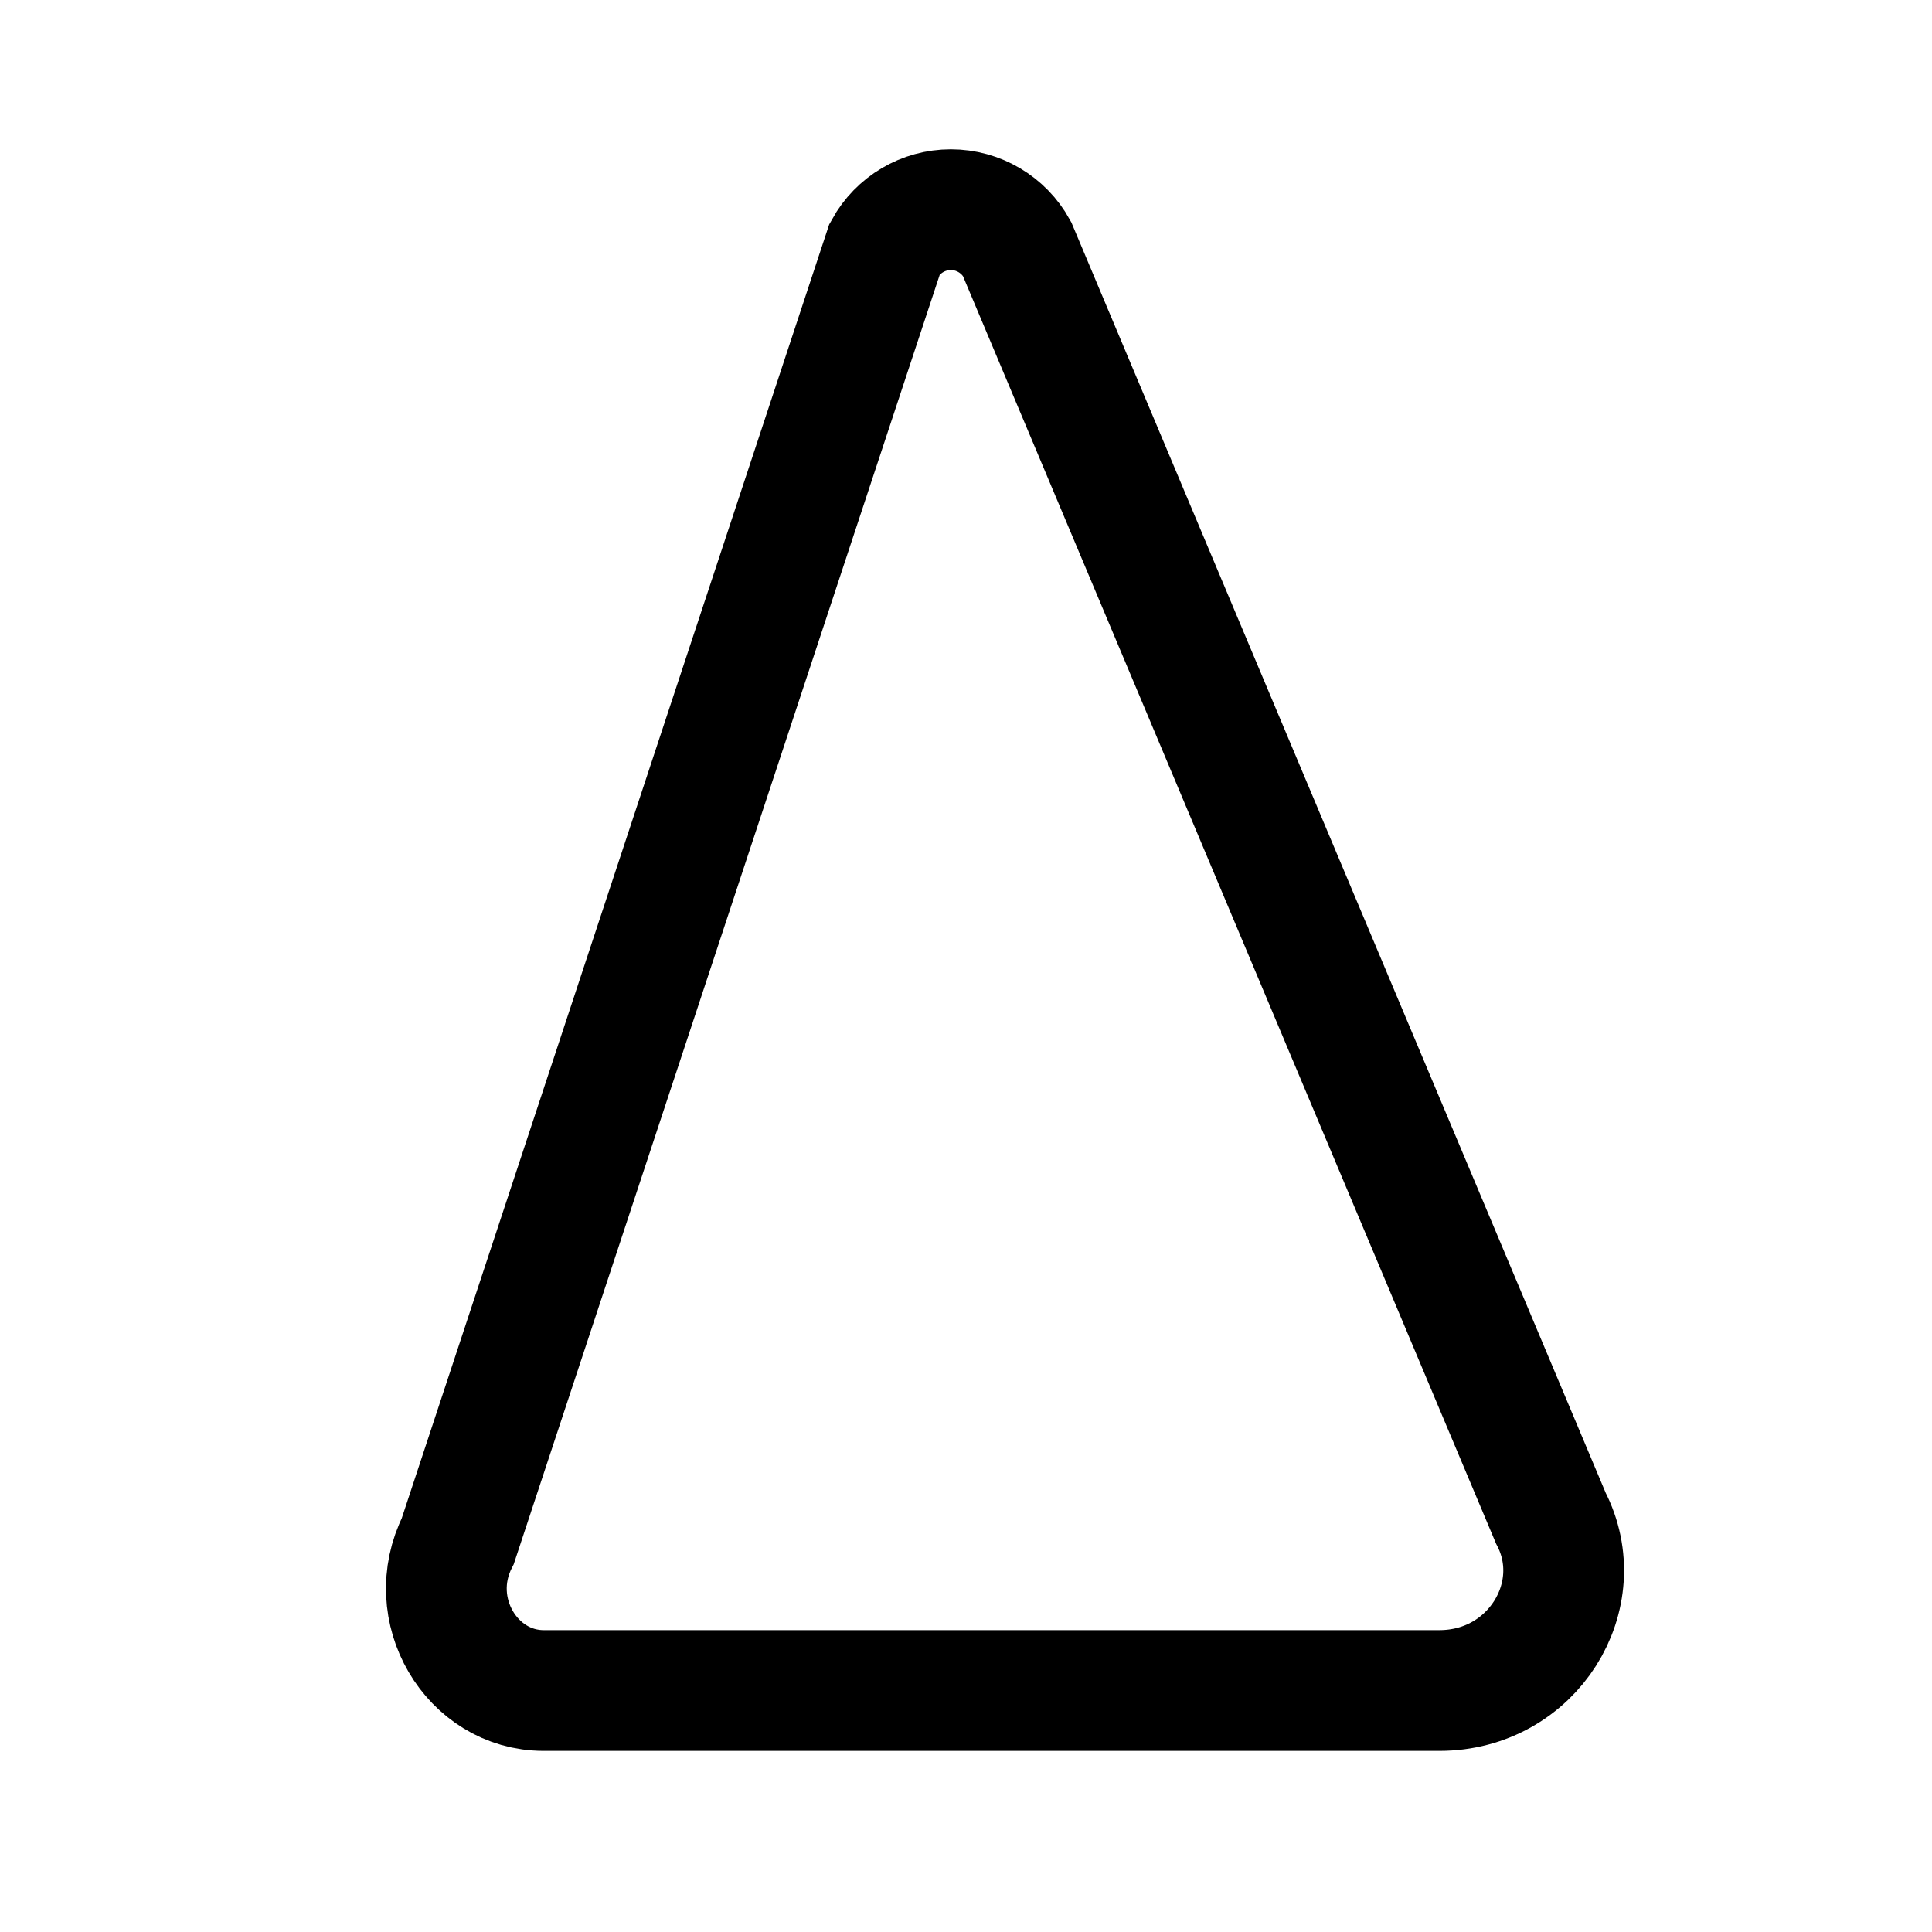
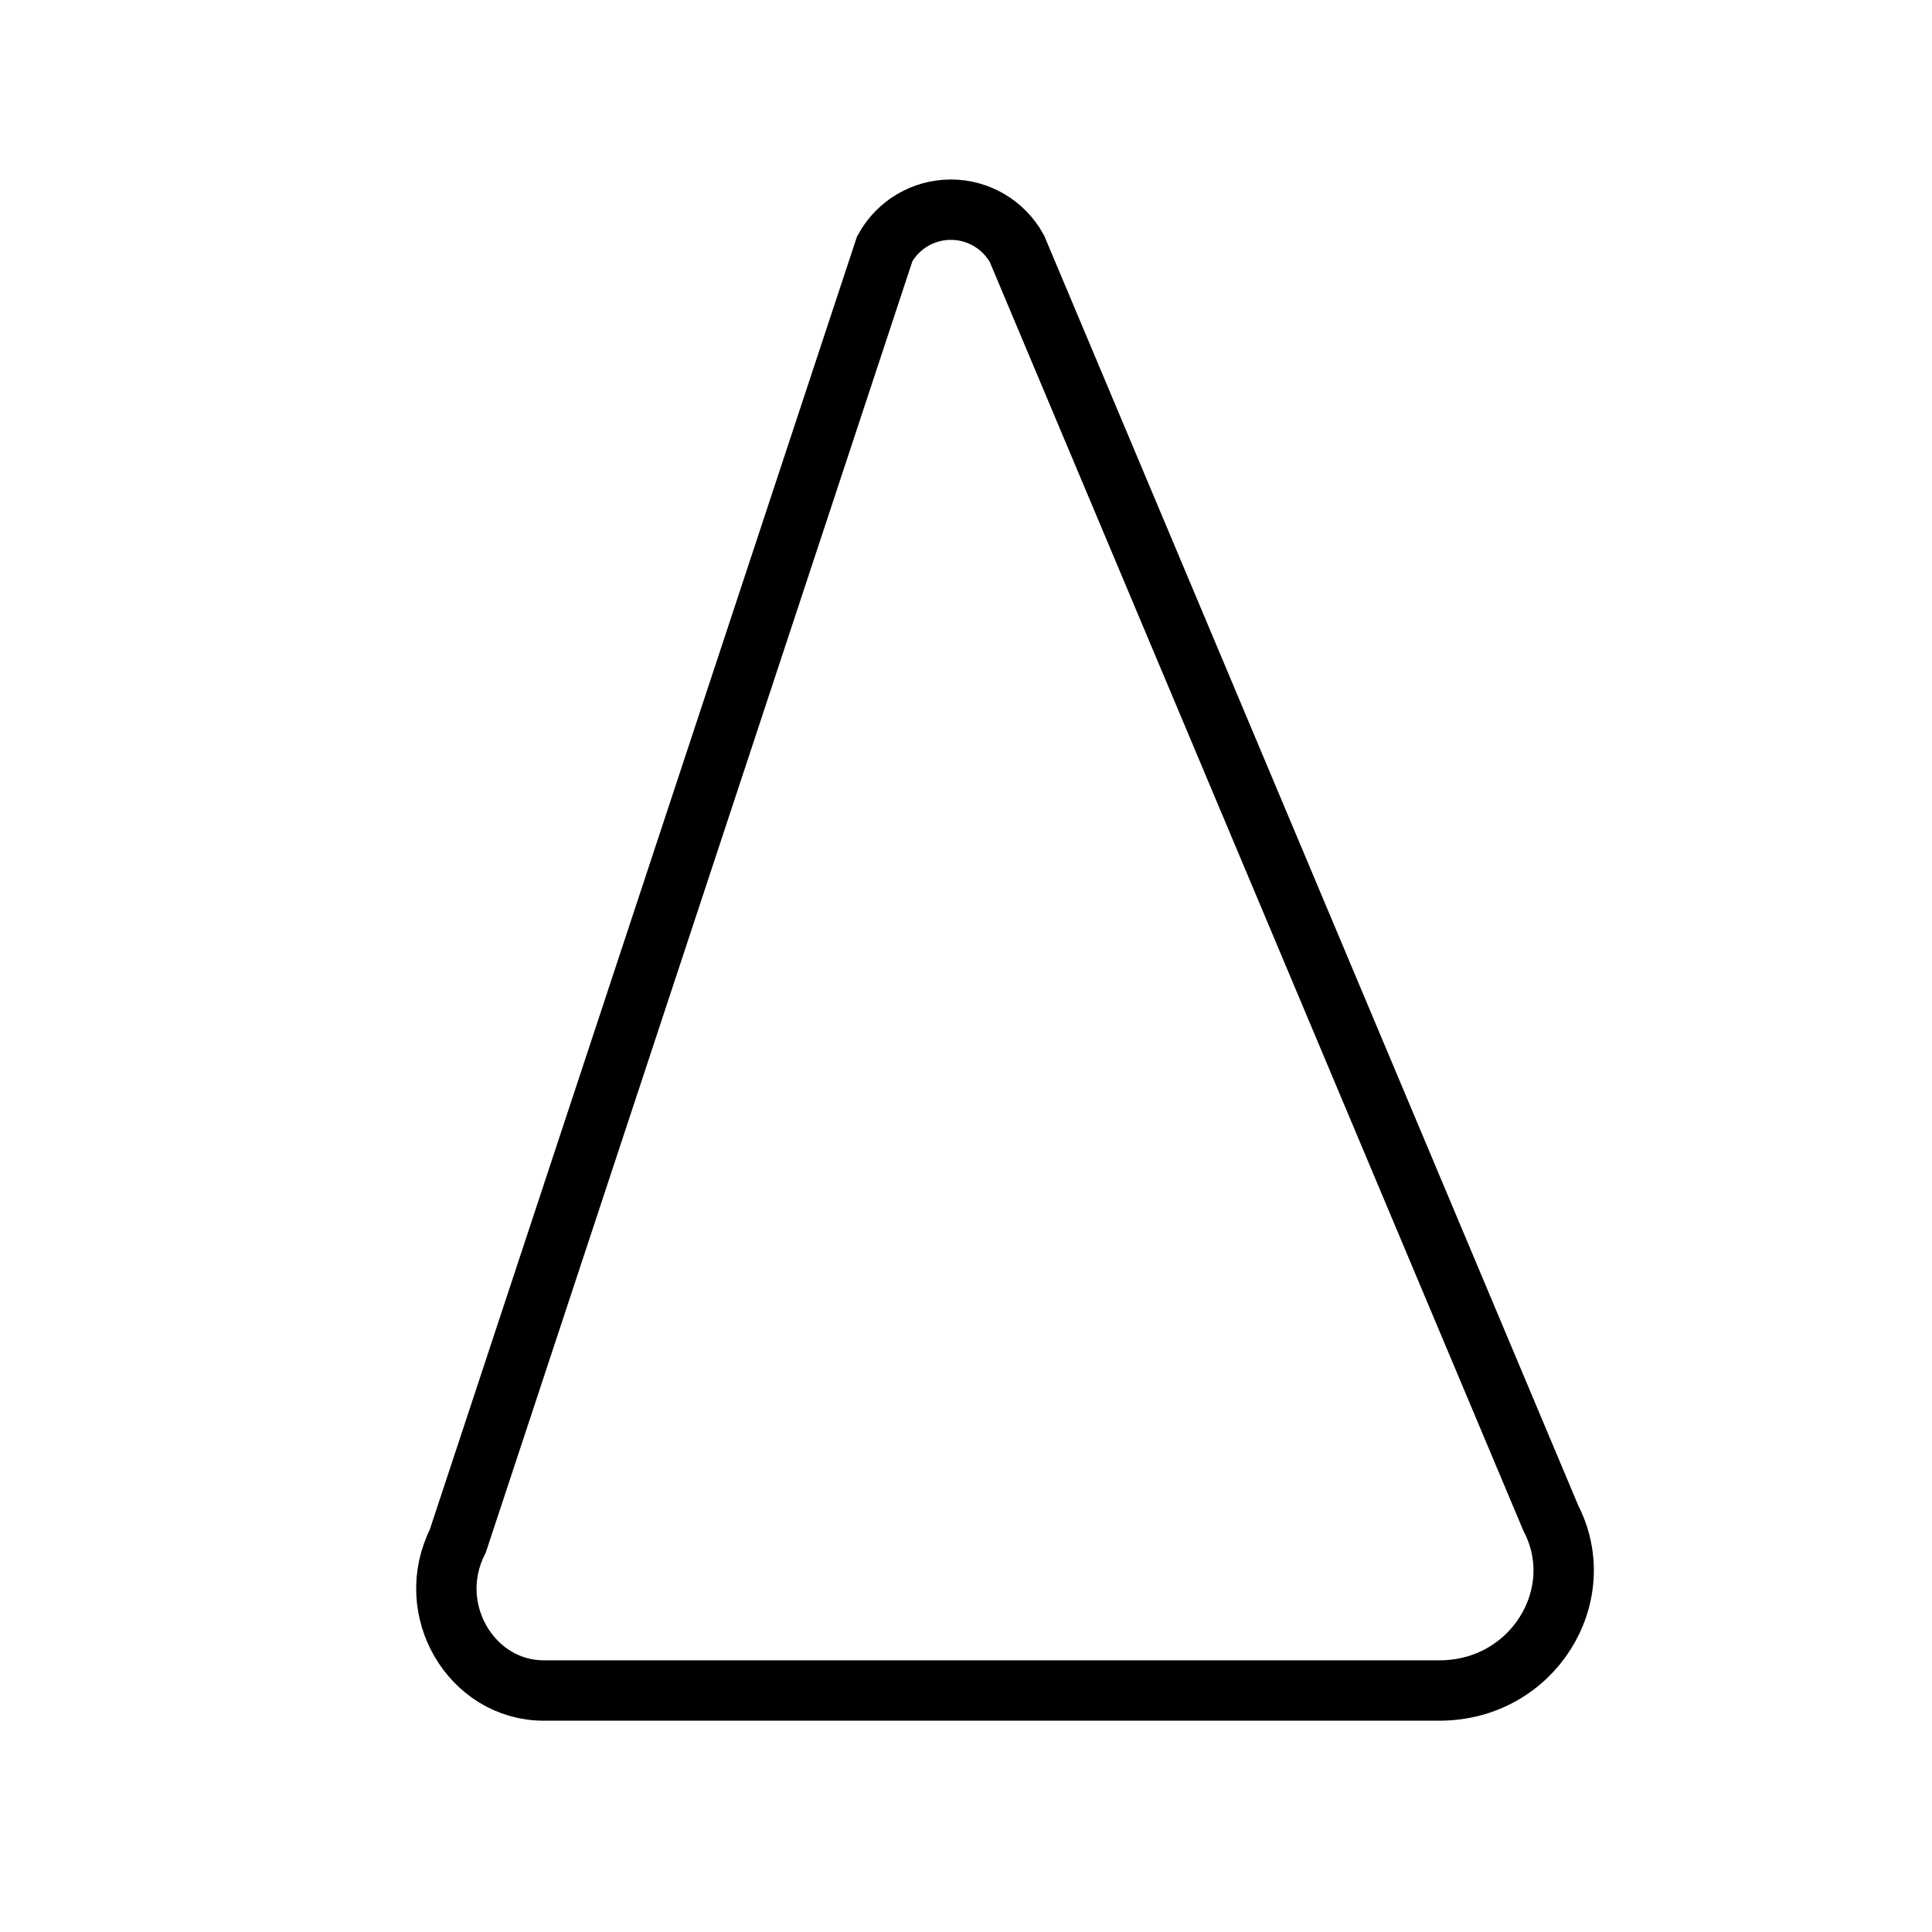
<svg xmlns="http://www.w3.org/2000/svg" width="100" height="100" viewBox="0 0 32 32">
-   <path fill="none" stroke="black" stroke-width="2" d="M14.654 4.12a1.25 1.25 0 0 1 2.19 0l8.843 21.026c.662 1.279-.3 2.854-1.846 2.854H9.005c-1.193 0-1.996-1.338-1.423-2.474z" />
+   <path fill="none" stroke="black" strokeWidth="2" d="M14.654 4.12a1.25 1.25 0 0 1 2.19 0l8.843 21.026c.662 1.279-.3 2.854-1.846 2.854H9.005c-1.193 0-1.996-1.338-1.423-2.474z" />
</svg>
